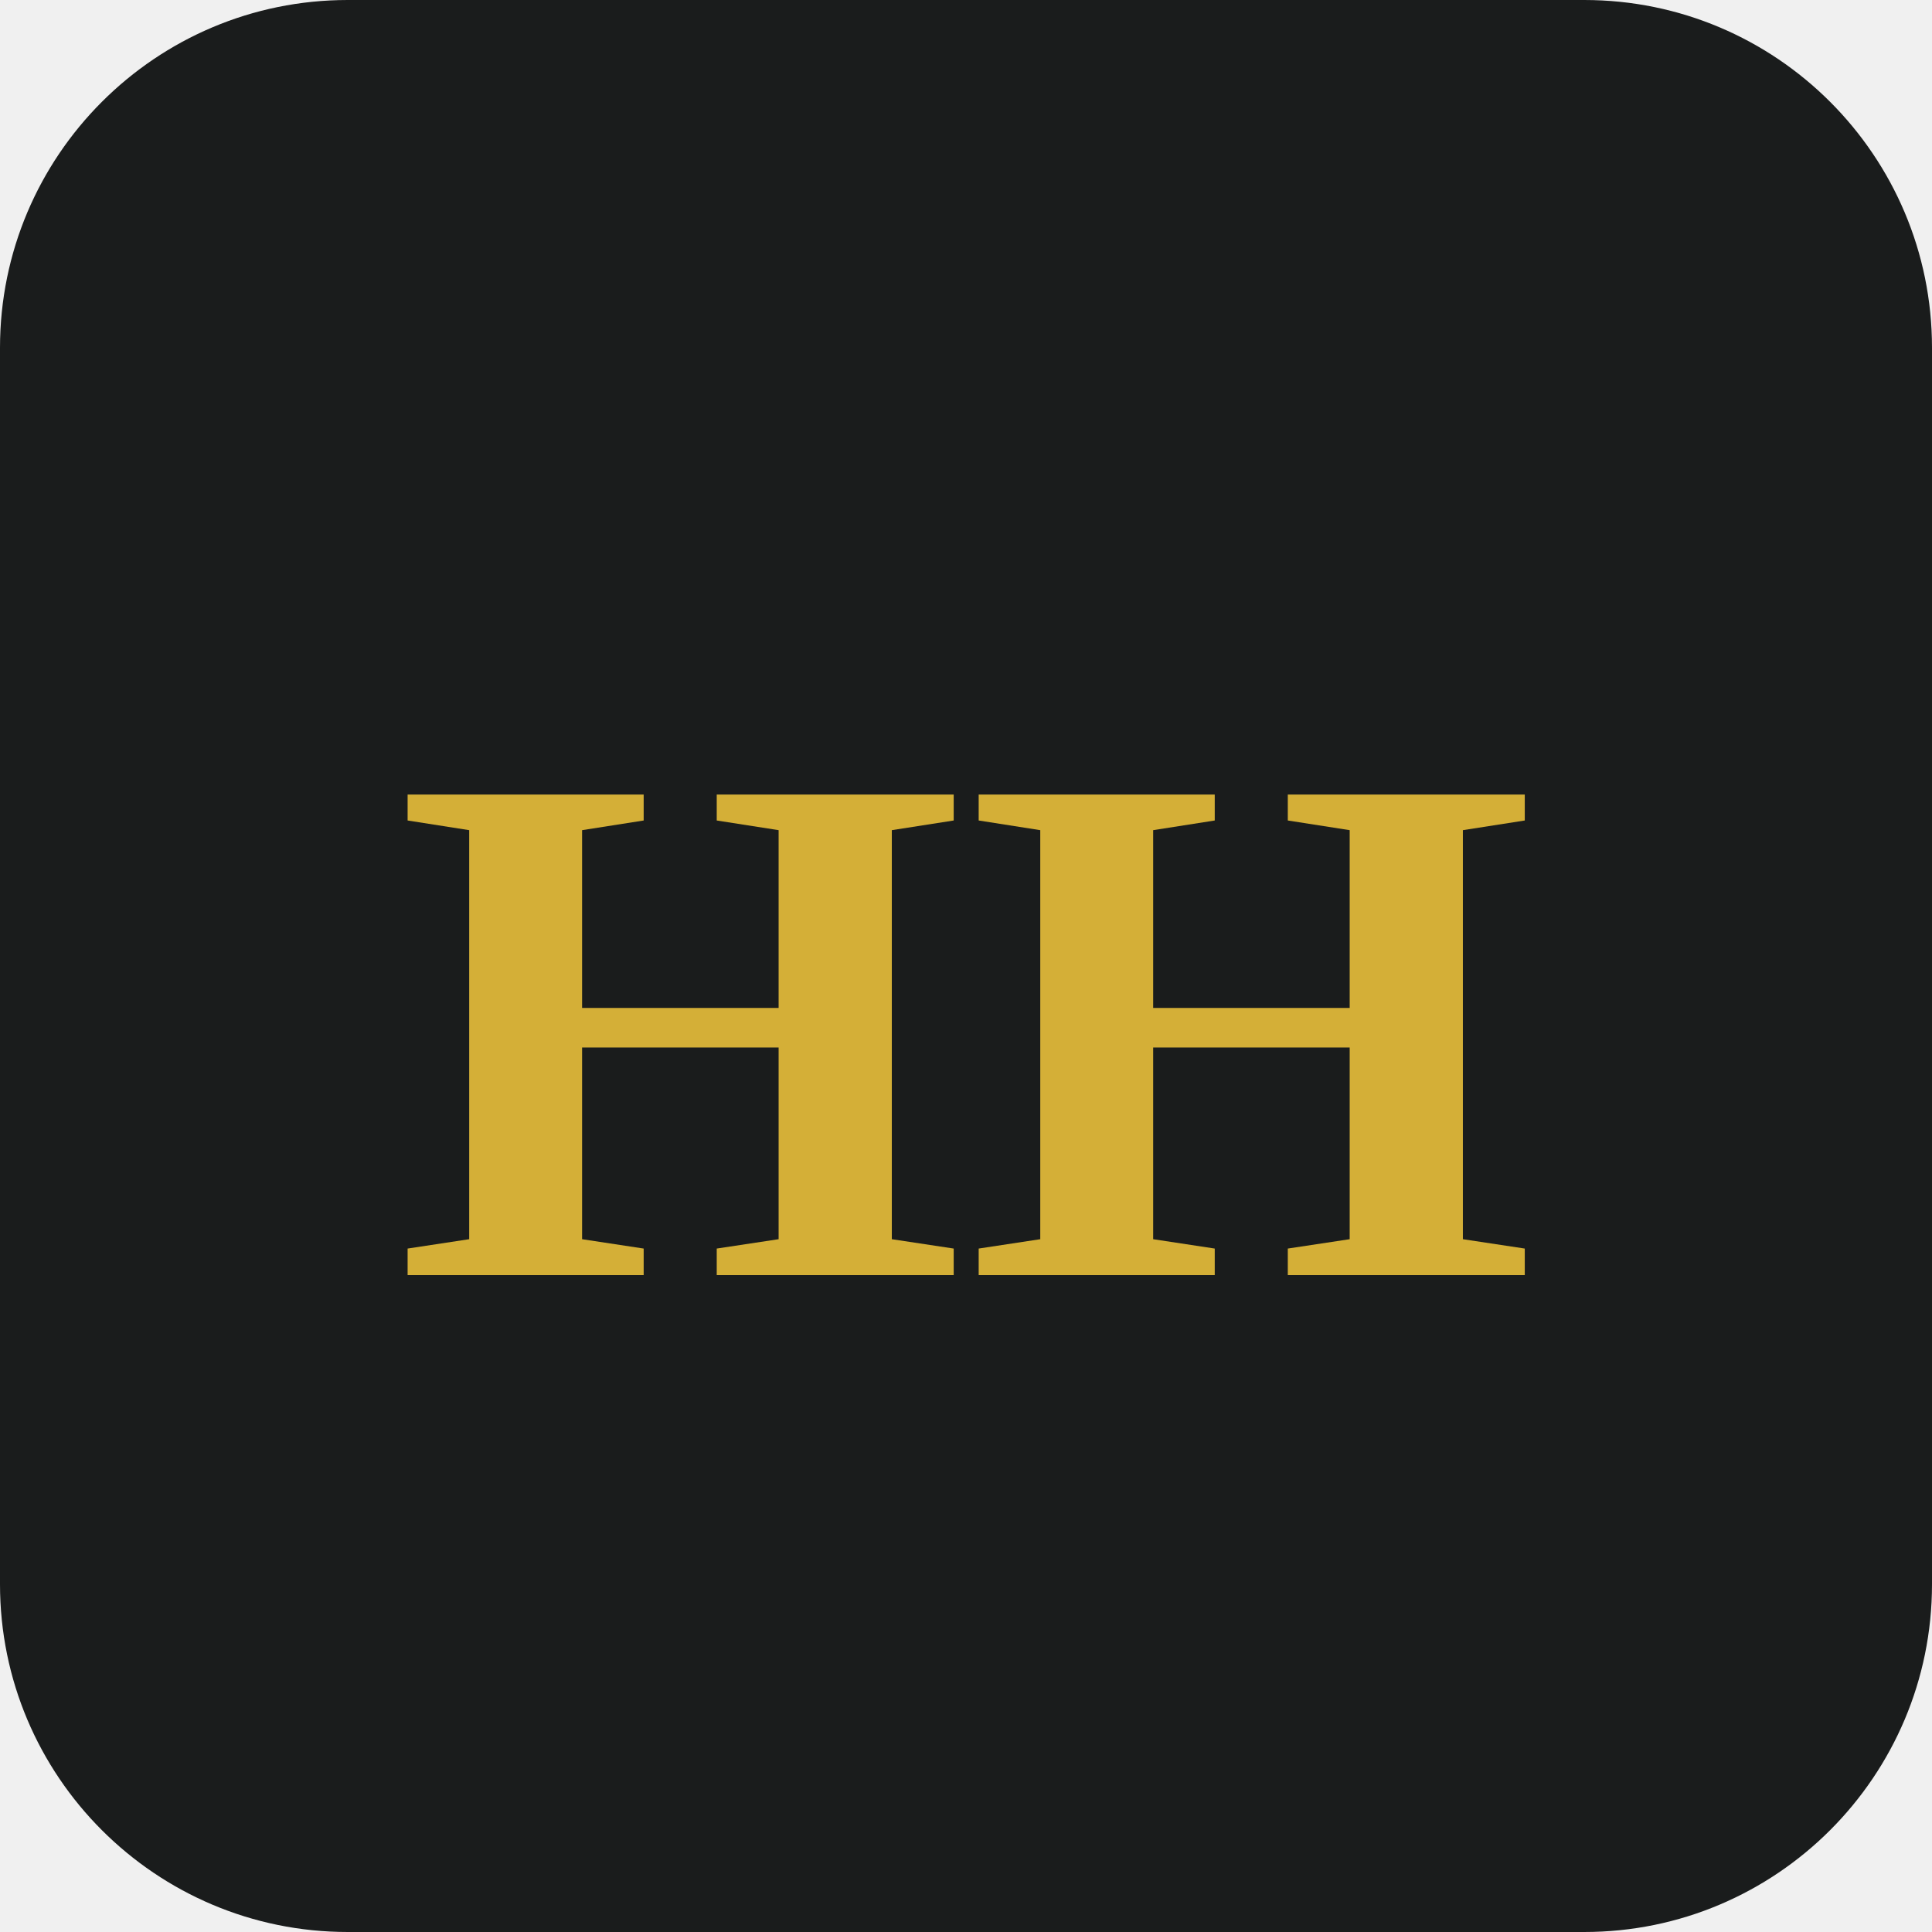
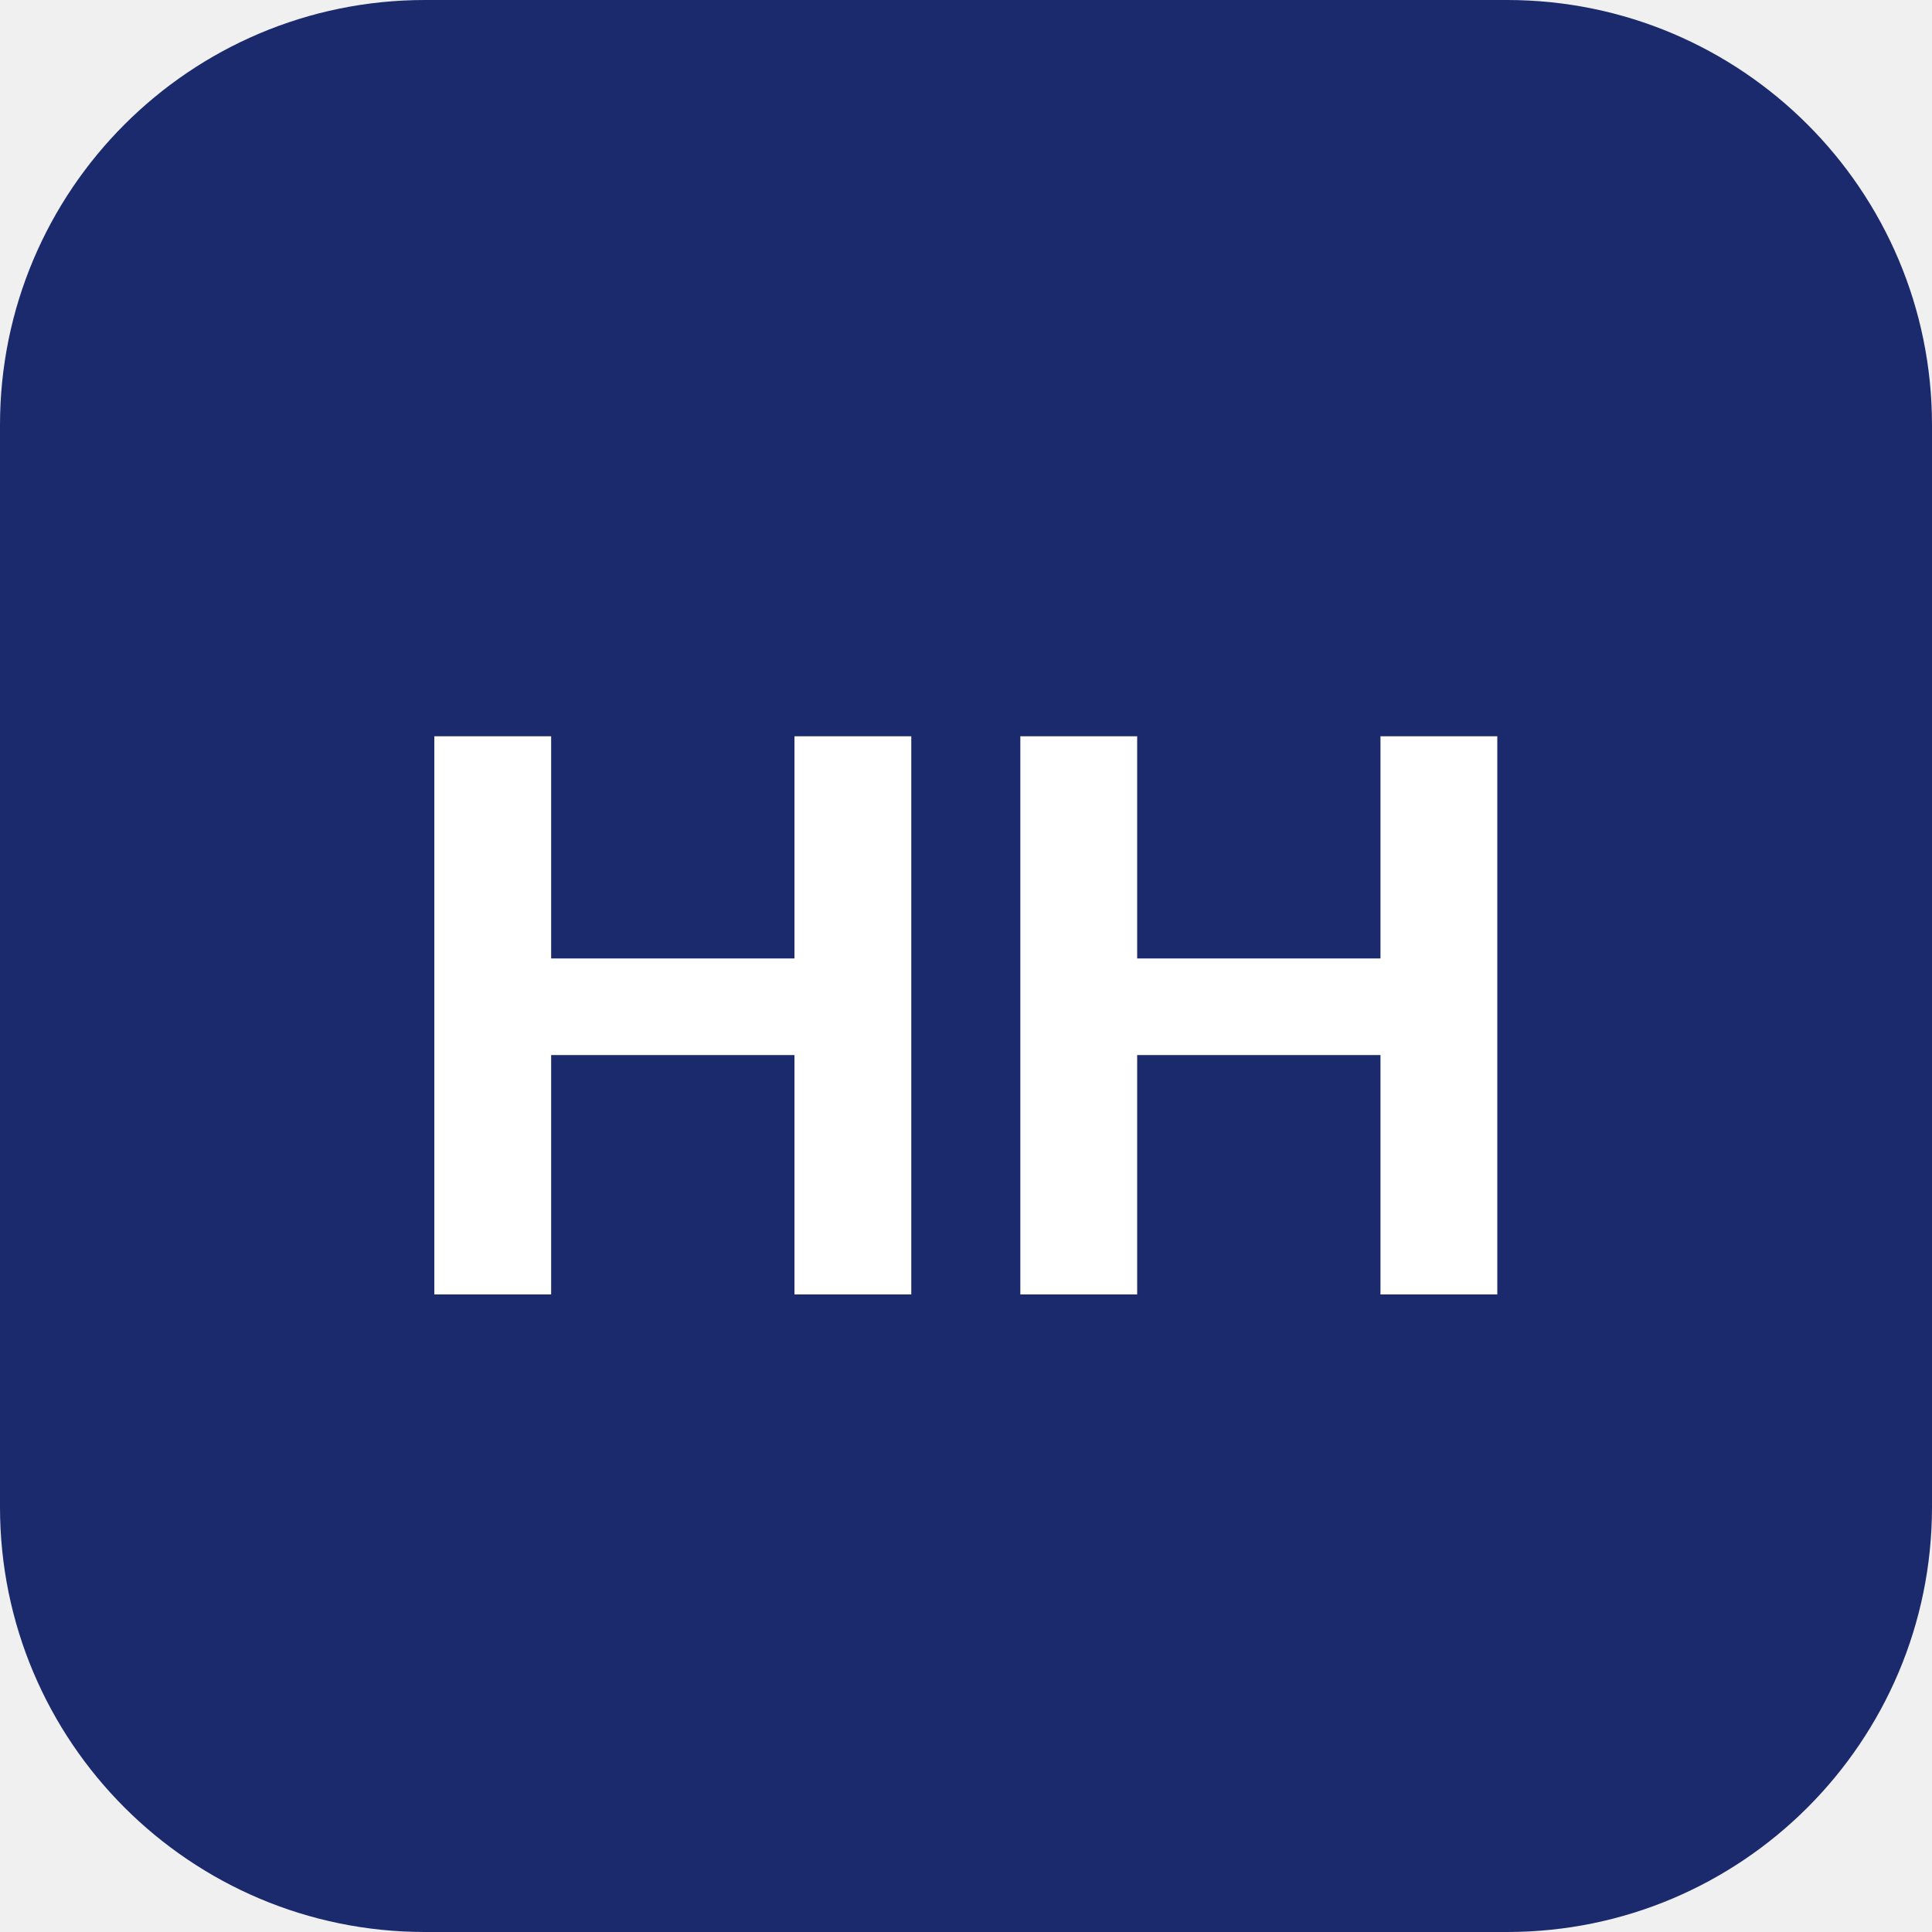
<svg xmlns="http://www.w3.org/2000/svg" viewBox="0 0 100 100" width="100" height="100">
-   <rect width="100" height="100" rx="18" fill="#1a1c1c" />
-   <text x="50" y="66" font-family="Georgia, 'Times New Roman', serif" font-size="38" font-weight="700" fill="#d4af37" text-anchor="middle">HH</text>
+   <rect width="100" height="100" rx="22" fill="#1a2a6c" />
+   <text x="50" y="67" font-family="'Hanken Grotesk', Arial, sans-serif" font-size="42" font-weight="800" fill="#ffffff" text-anchor="middle">HH</text>
</svg>
